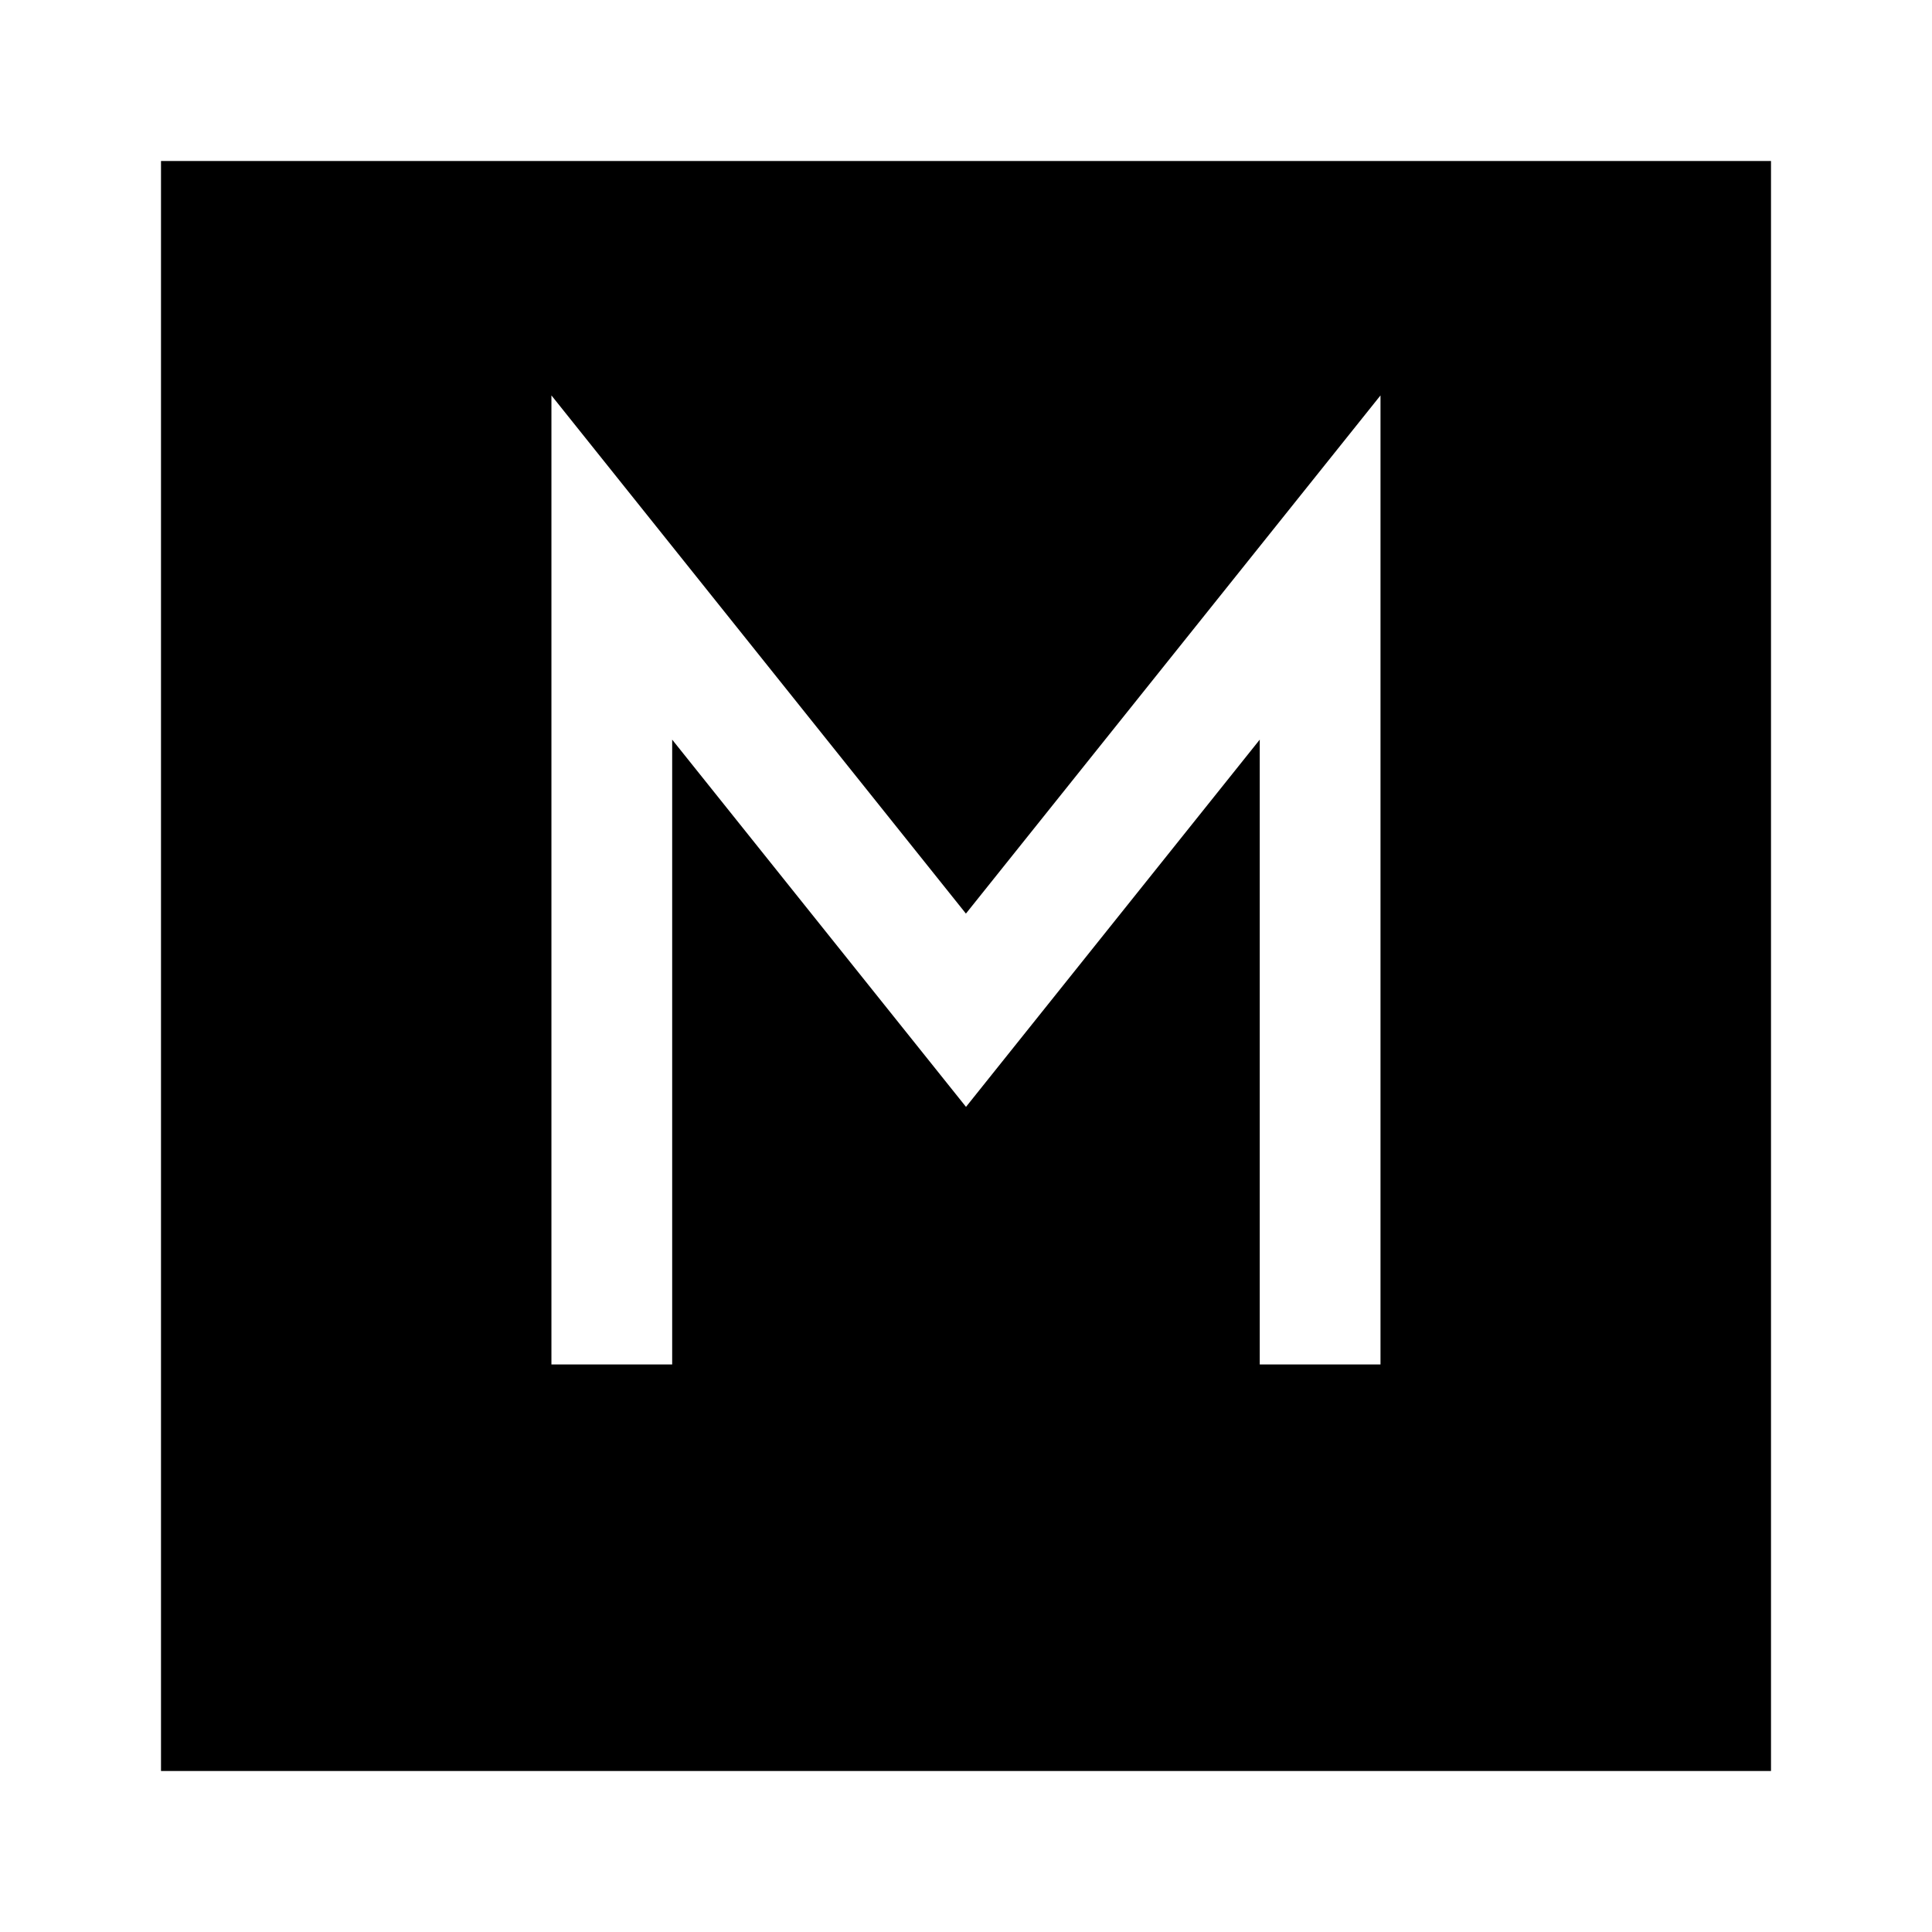
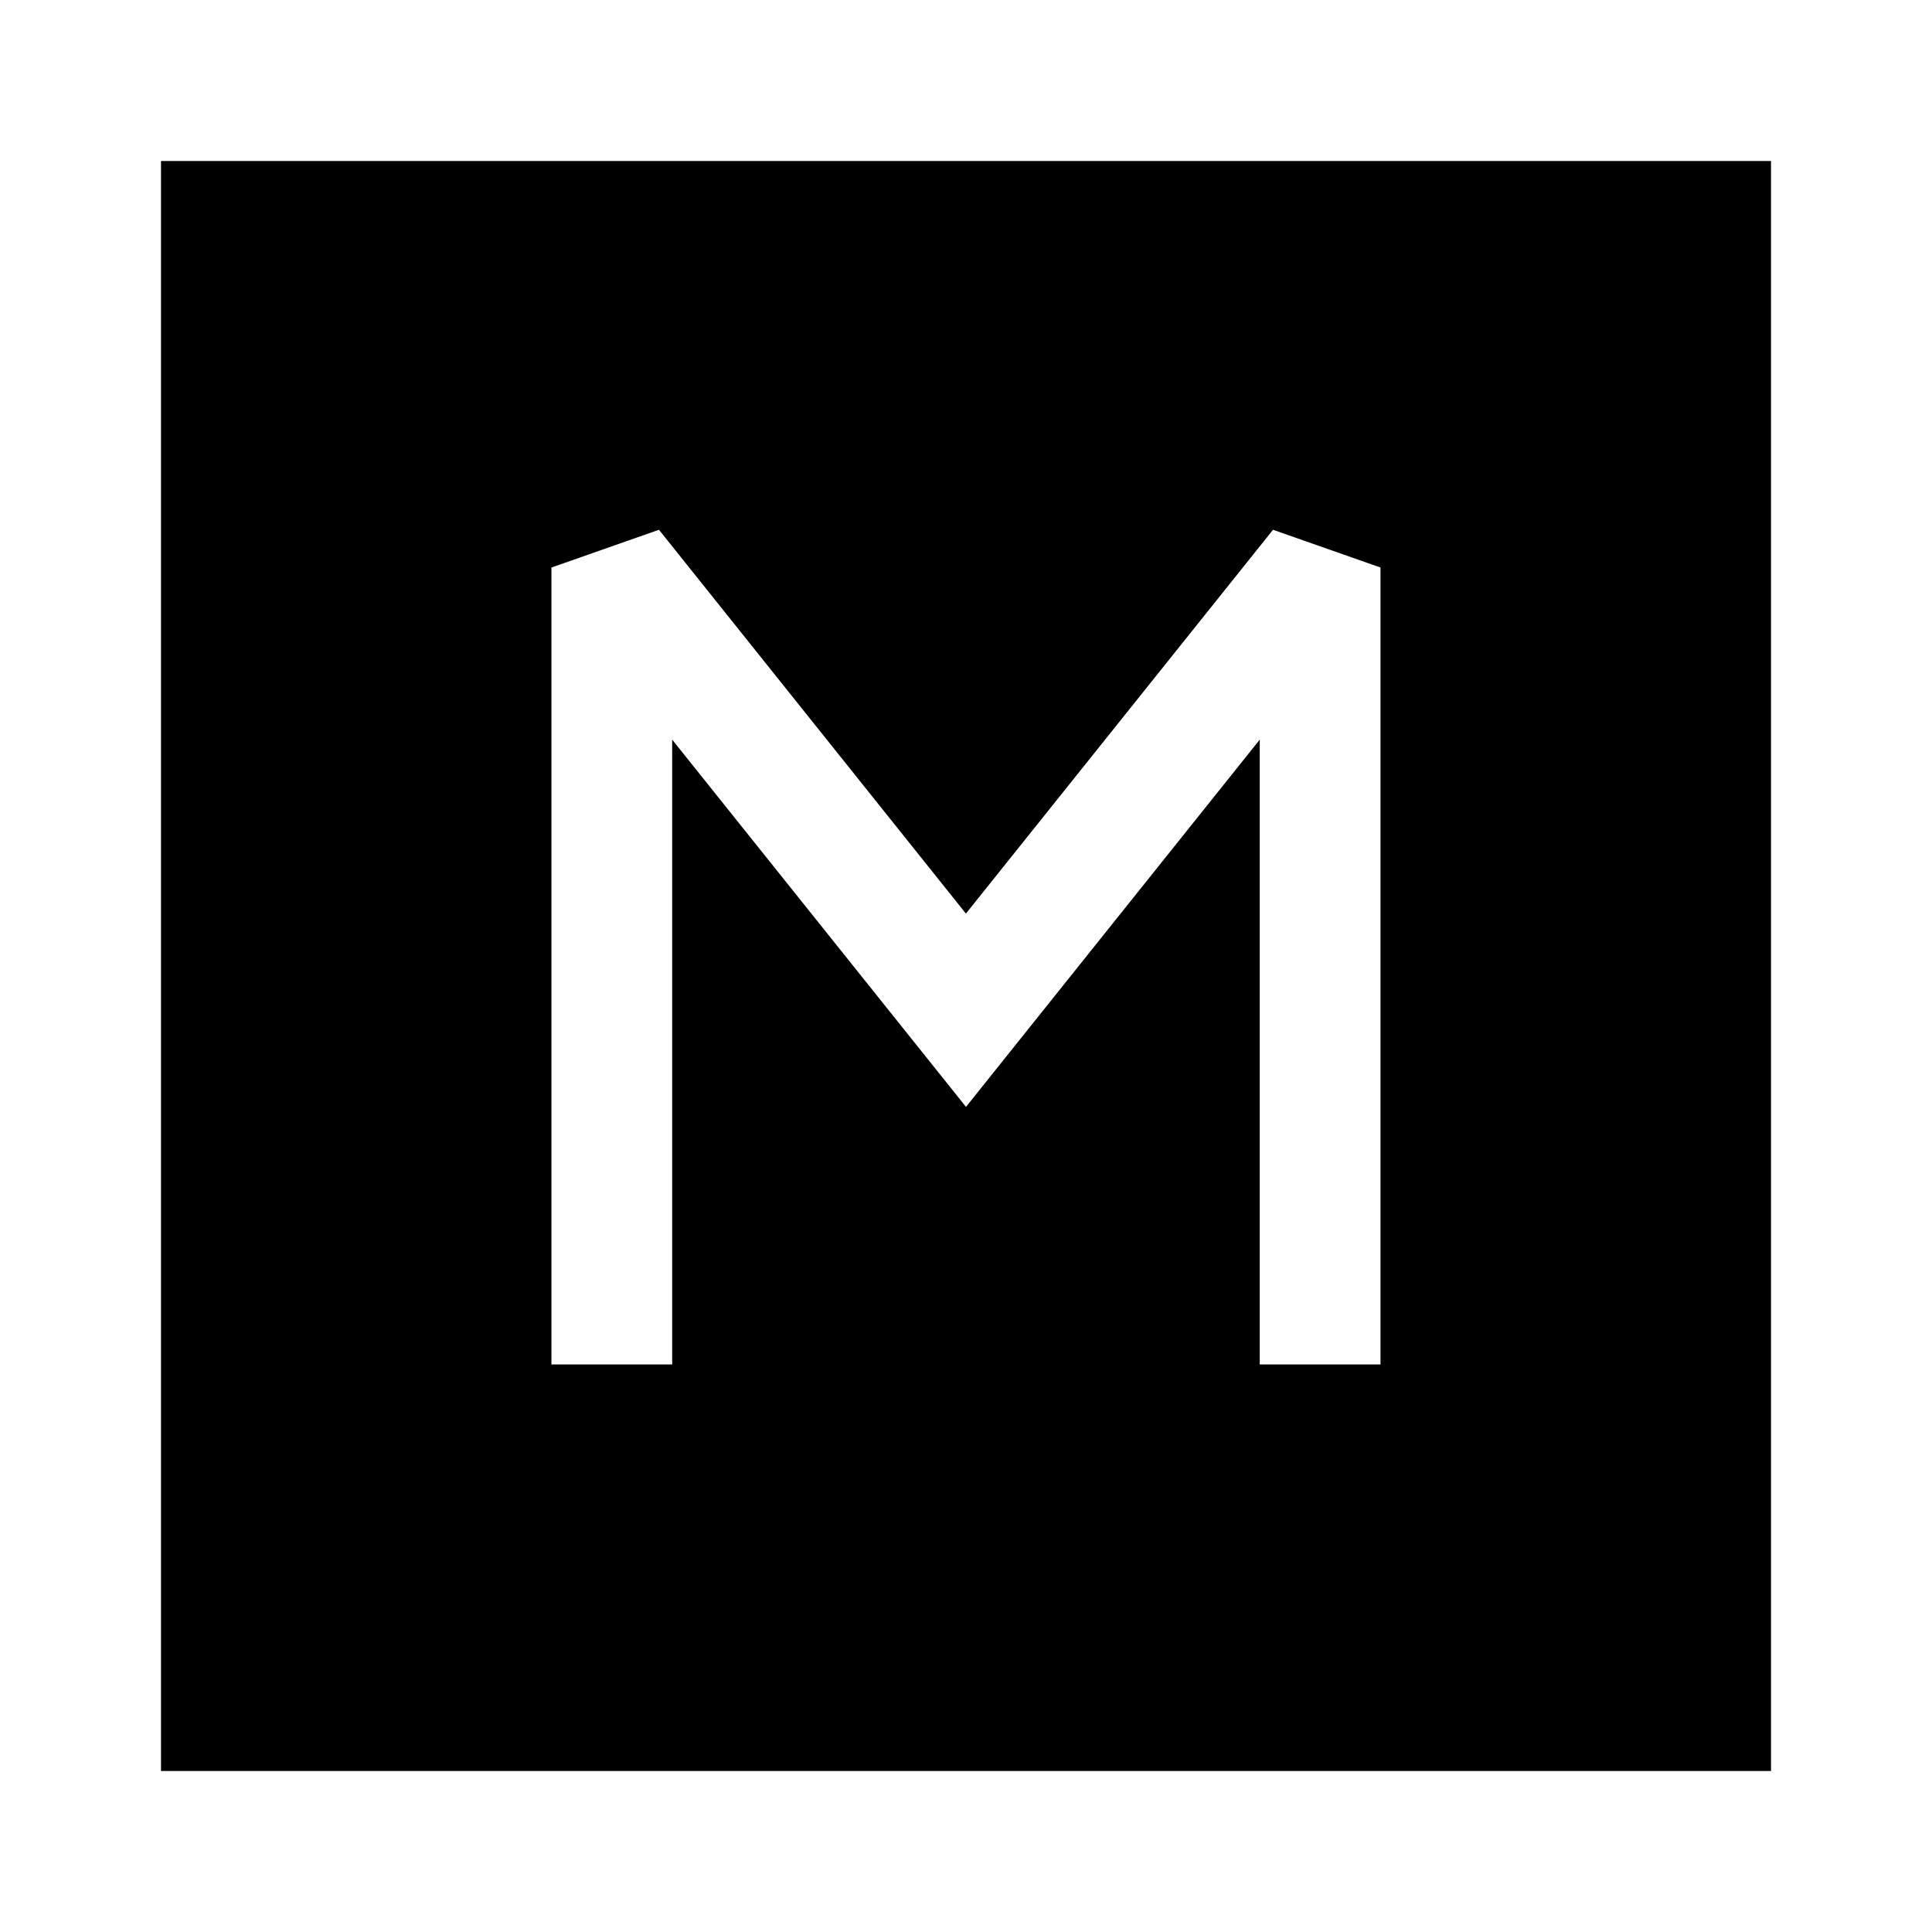
<svg xmlns="http://www.w3.org/2000/svg" width="24" height="24" viewBox="0 0 24 24" fill="currentColor">
-   <path d="M22 22H2V2H22V22ZM11.999 11.349L6.85 4.912V16.95H8.35V9.188L12 13.75L15.649 9.188V16.95H17.149V4.912L11.999 11.349Z" />
+   <path d="M22 22H2V2H22V22ZM11.999 11.349L8.186 6.581L6.85 7.05V16.95H8.35V9.188L12 13.75L15.649 9.188V16.95H17.149V7.05L15.814 6.581L11.999 11.349Z" />
</svg>
